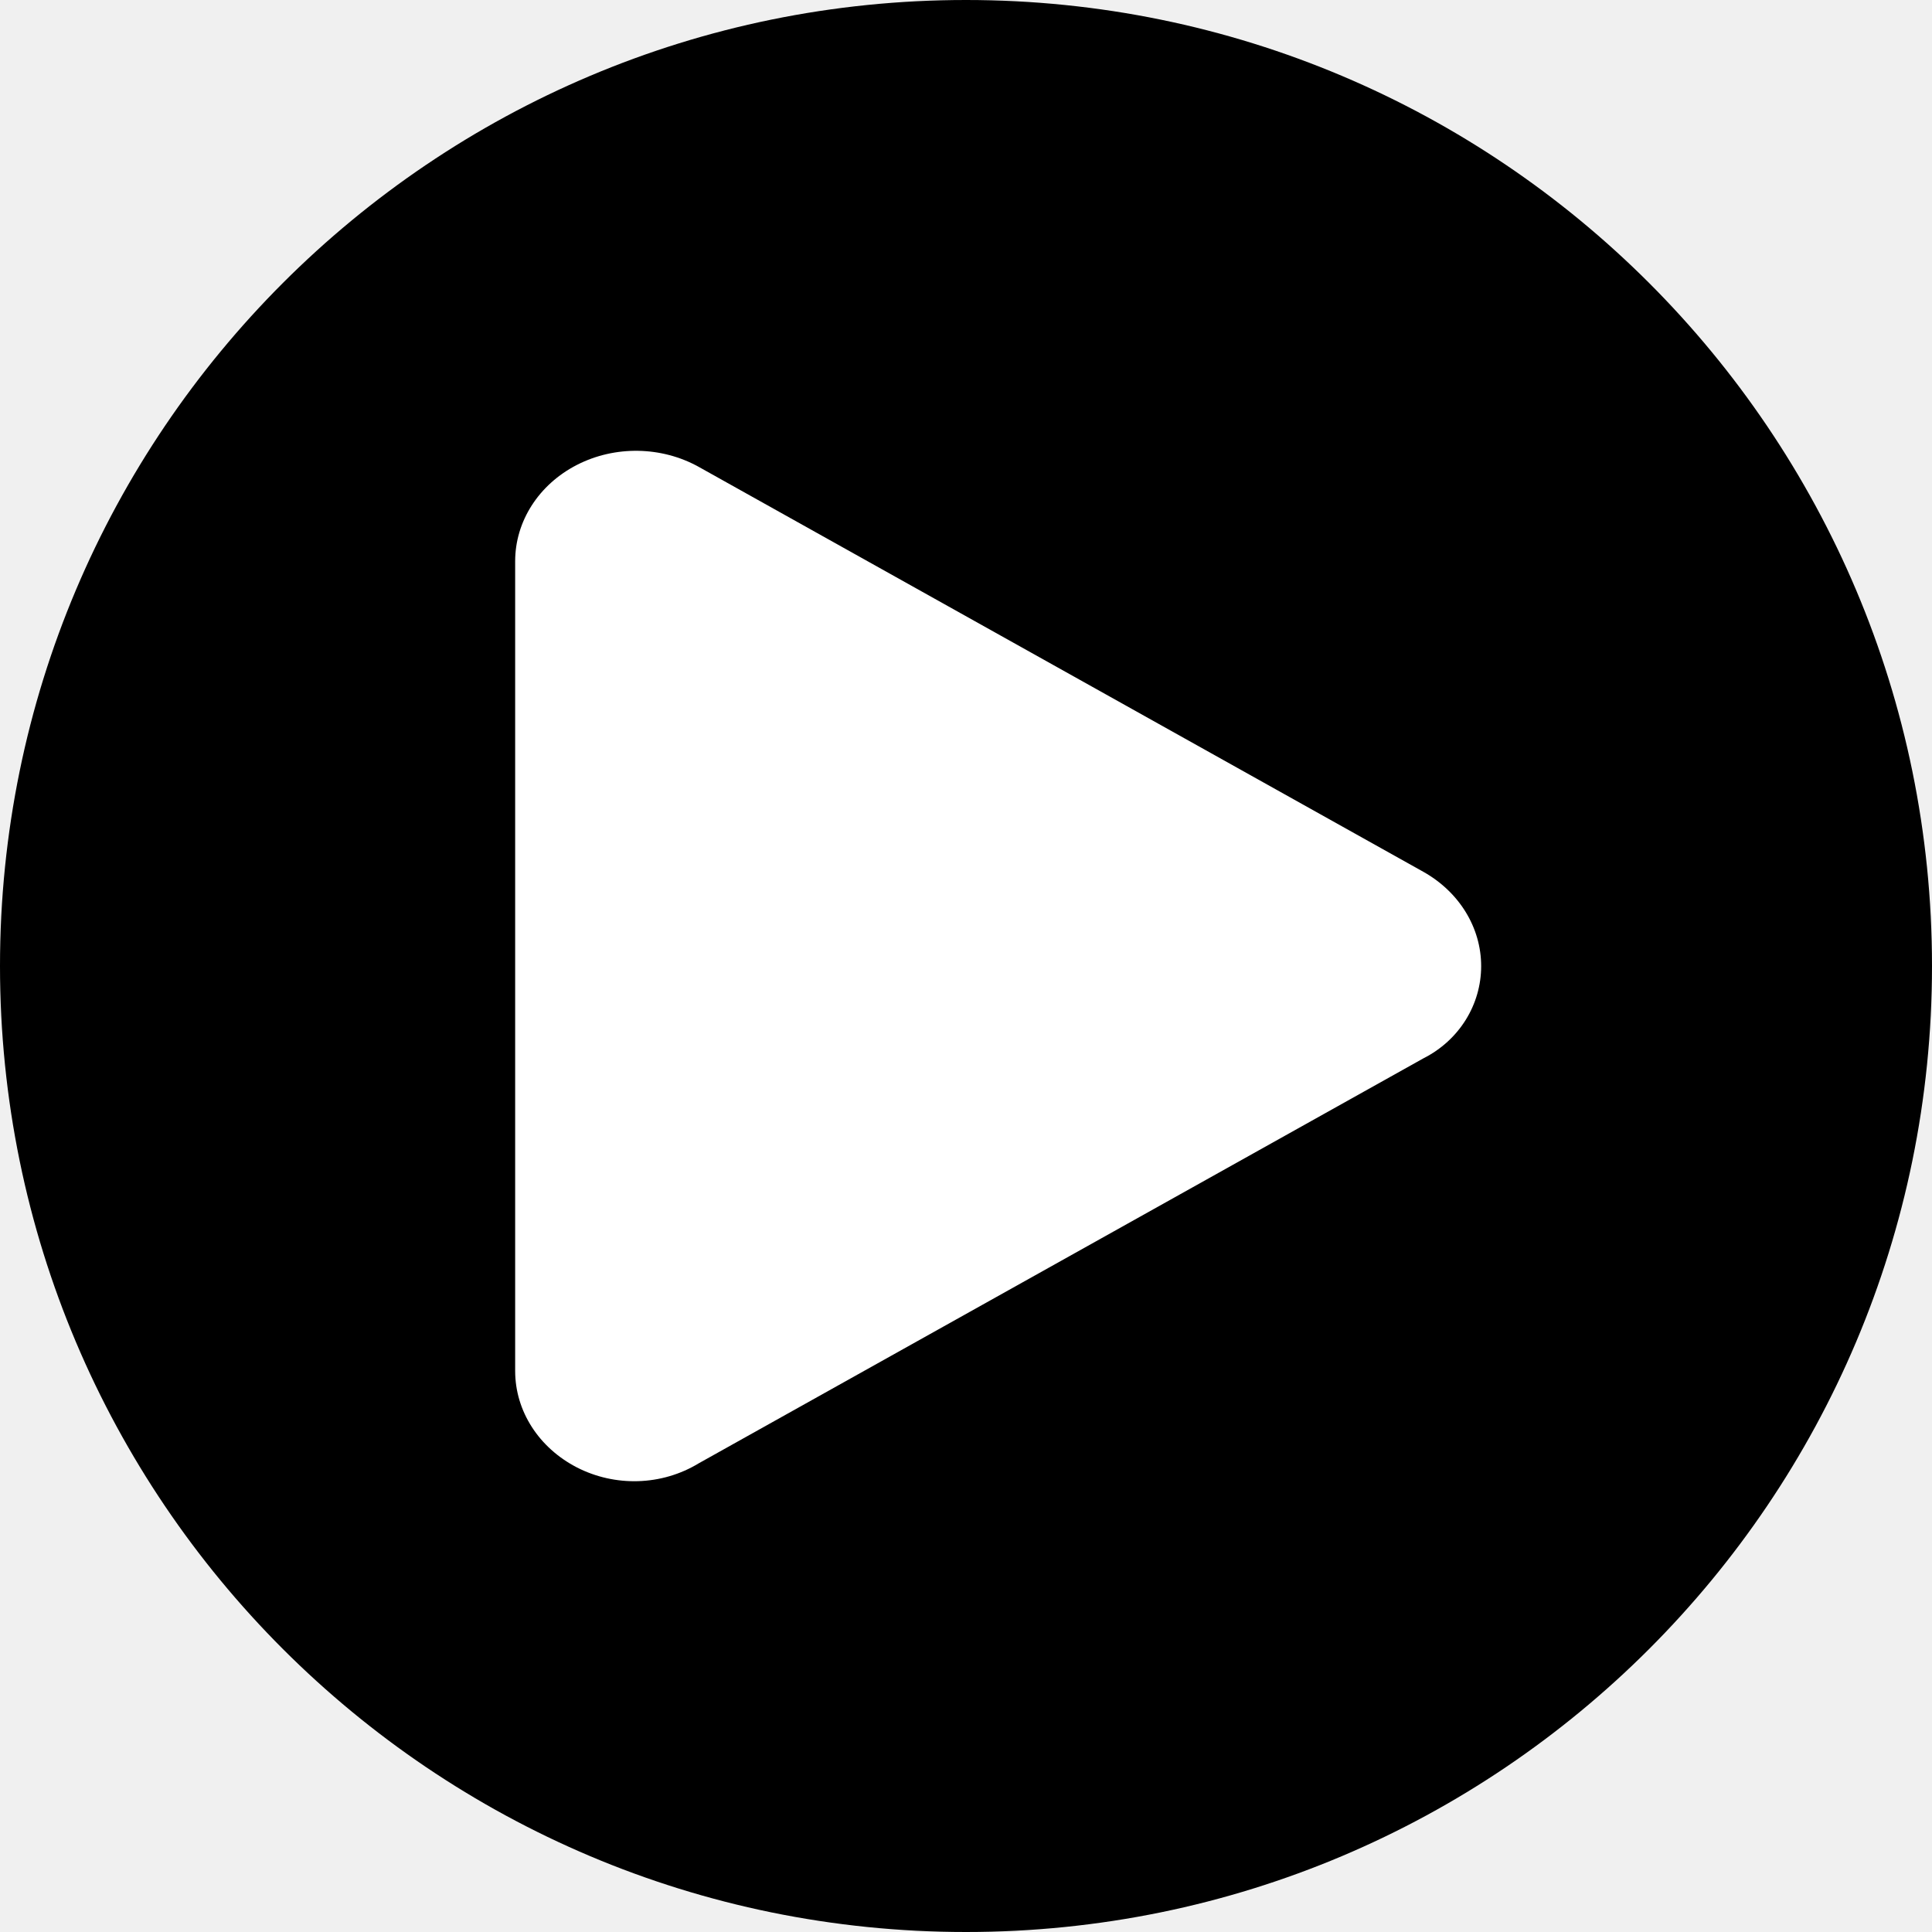
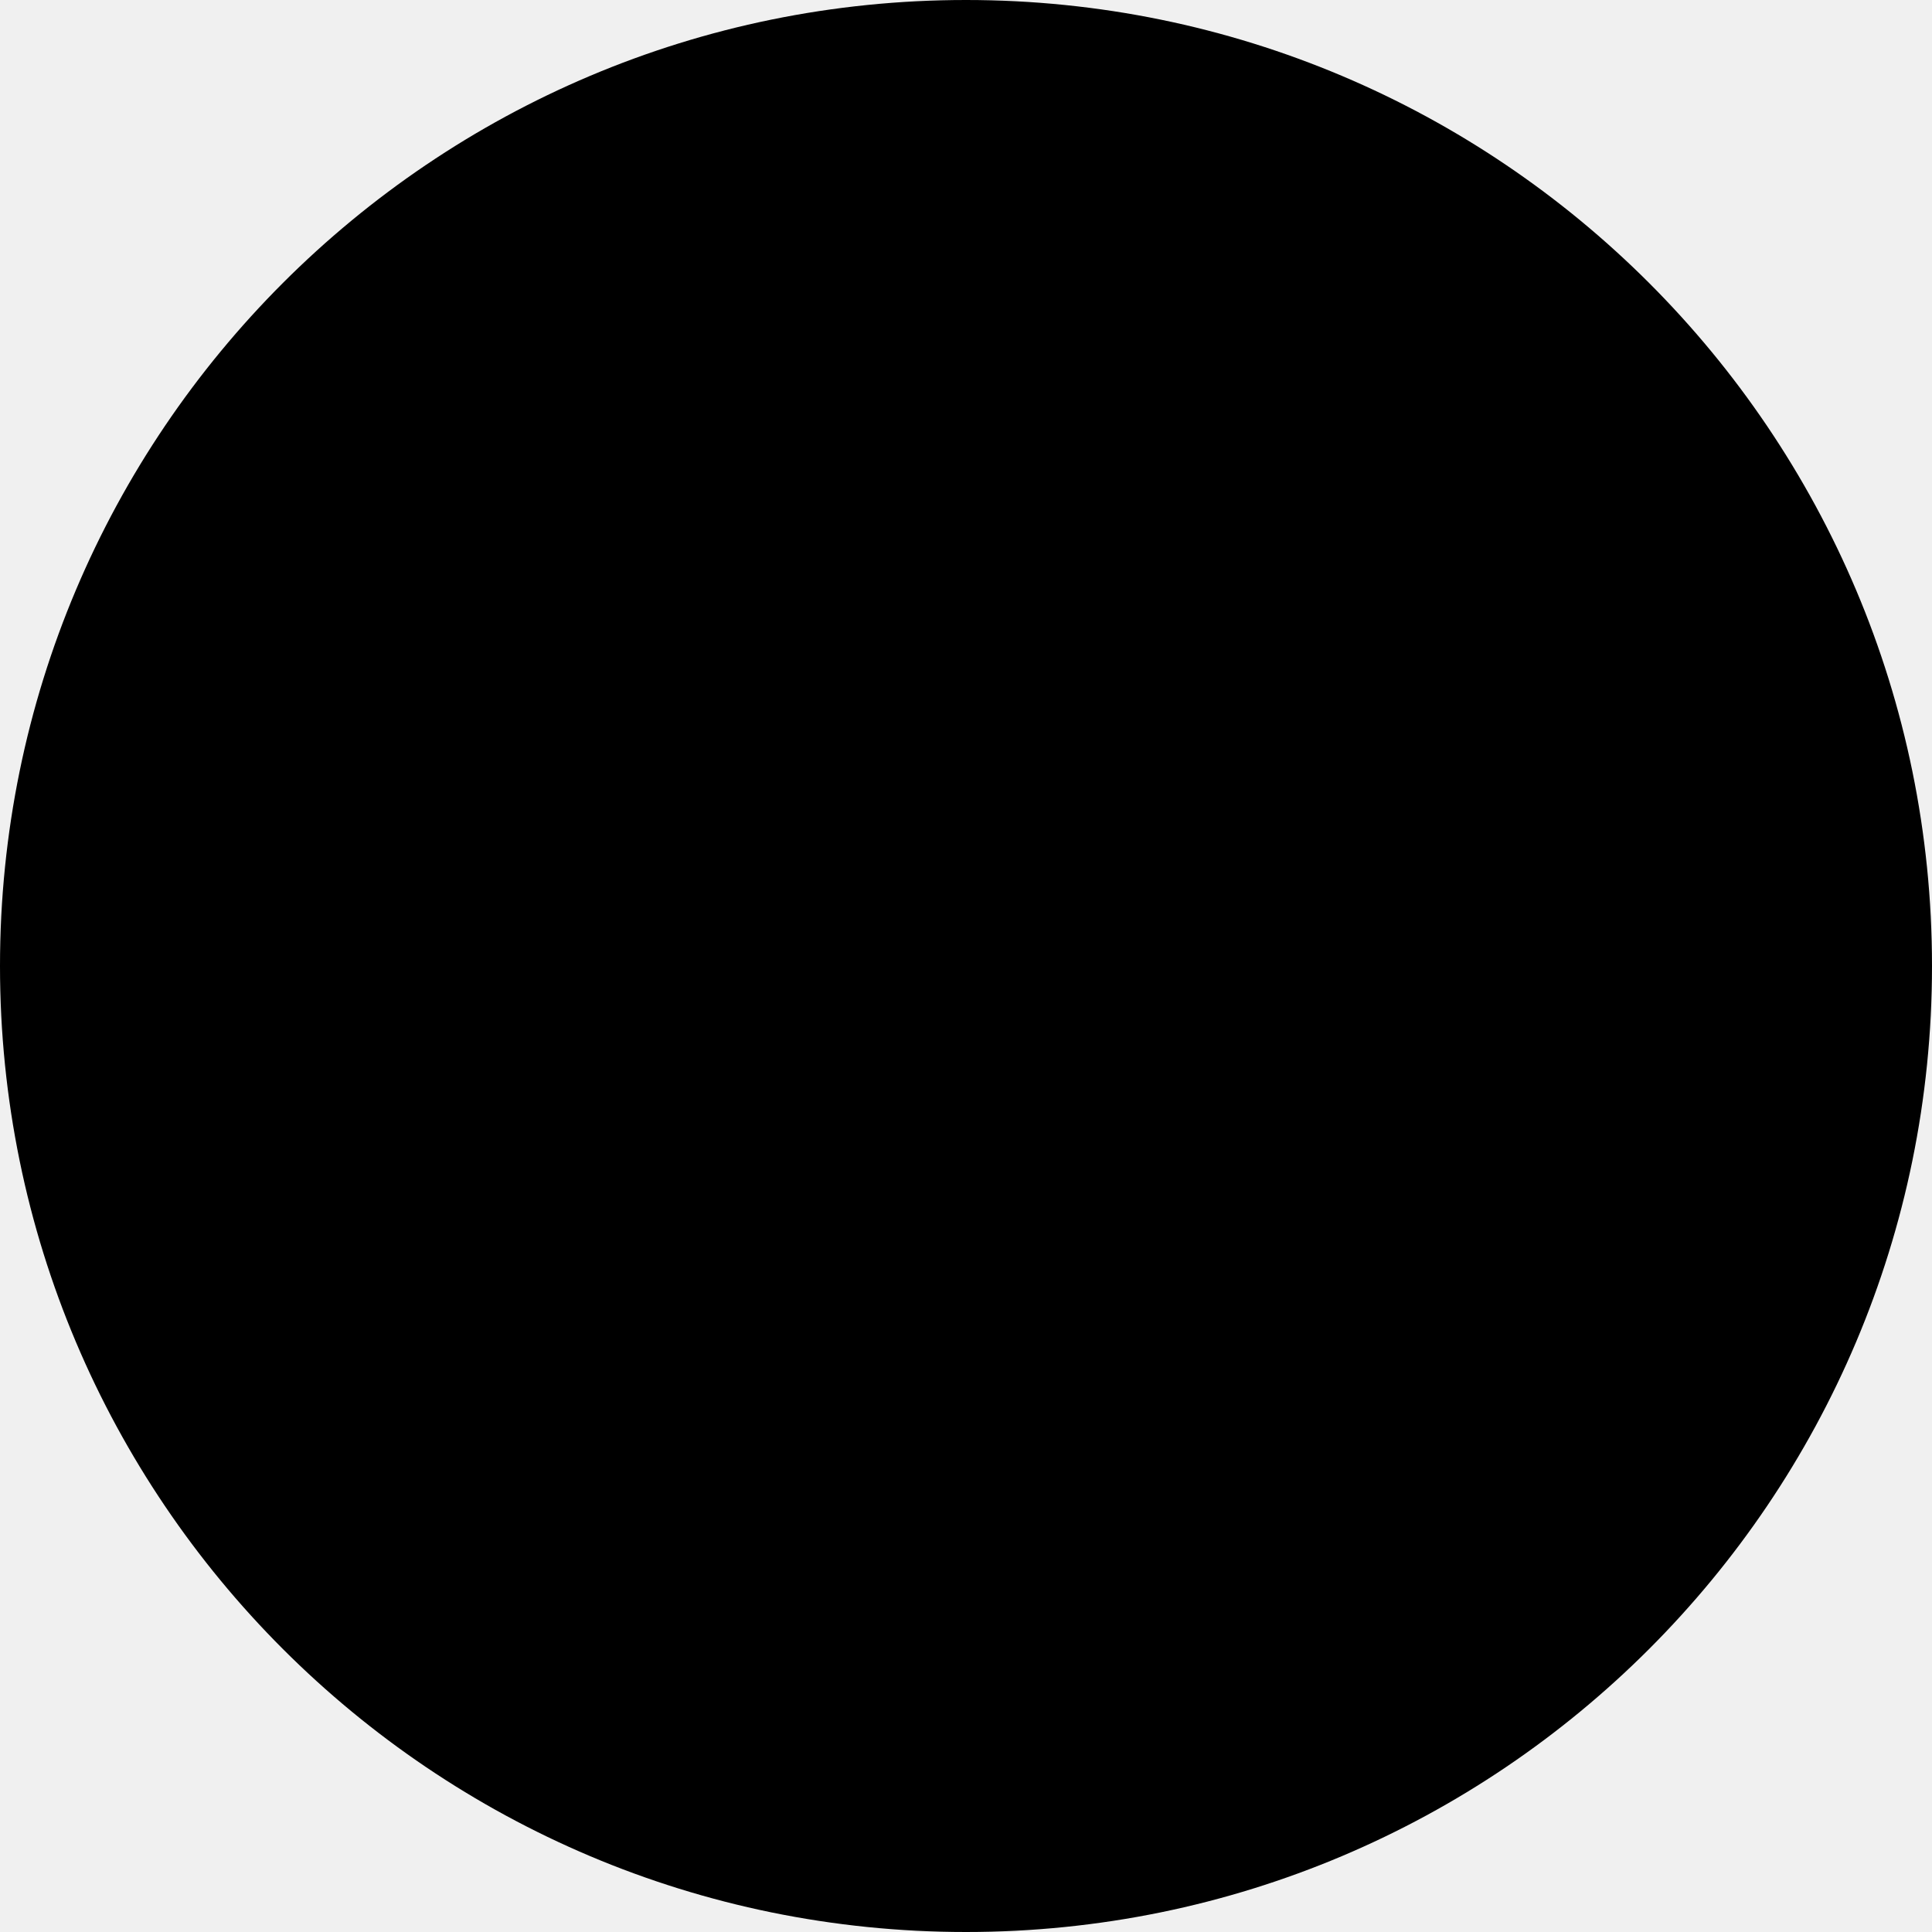
<svg xmlns="http://www.w3.org/2000/svg" width="17" height="17" viewBox="0 0 17 17">
-   <circle cx="8.5" cy="8.5" r="8.5" />
-   <path d="M12.524 7.671C12.841 7.849 13.033 8.163 13.033 8.501C13.033 8.839 12.841 9.153 12.524 9.313L6.15 12.875C5.822 13.075 5.411 13.084 5.076 12.912C4.741 12.739 4.533 12.416 4.533 12.063V4.938C4.533 4.587 4.741 4.263 5.076 4.091C5.411 3.919 5.822 3.926 6.15 4.109L12.524 7.671Z" fill="white" />
+   <circle class="secondary" cx="8.5" cy="8.5" r="8.5" />
+   <path class="primary" d="M12.524 7.671C12.841 7.849 13.033 8.163 13.033 8.501C13.033 8.839 12.841 9.153 12.524 9.313L6.15 12.875C5.822 13.075 5.411 13.084 5.076 12.912C4.741 12.739 4.533 12.416 4.533 12.063V4.938C4.533 4.587 4.741 4.263 5.076 4.091C5.411 3.919 5.822 3.926 6.15 4.109L12.524 7.671Z" />
</svg>
